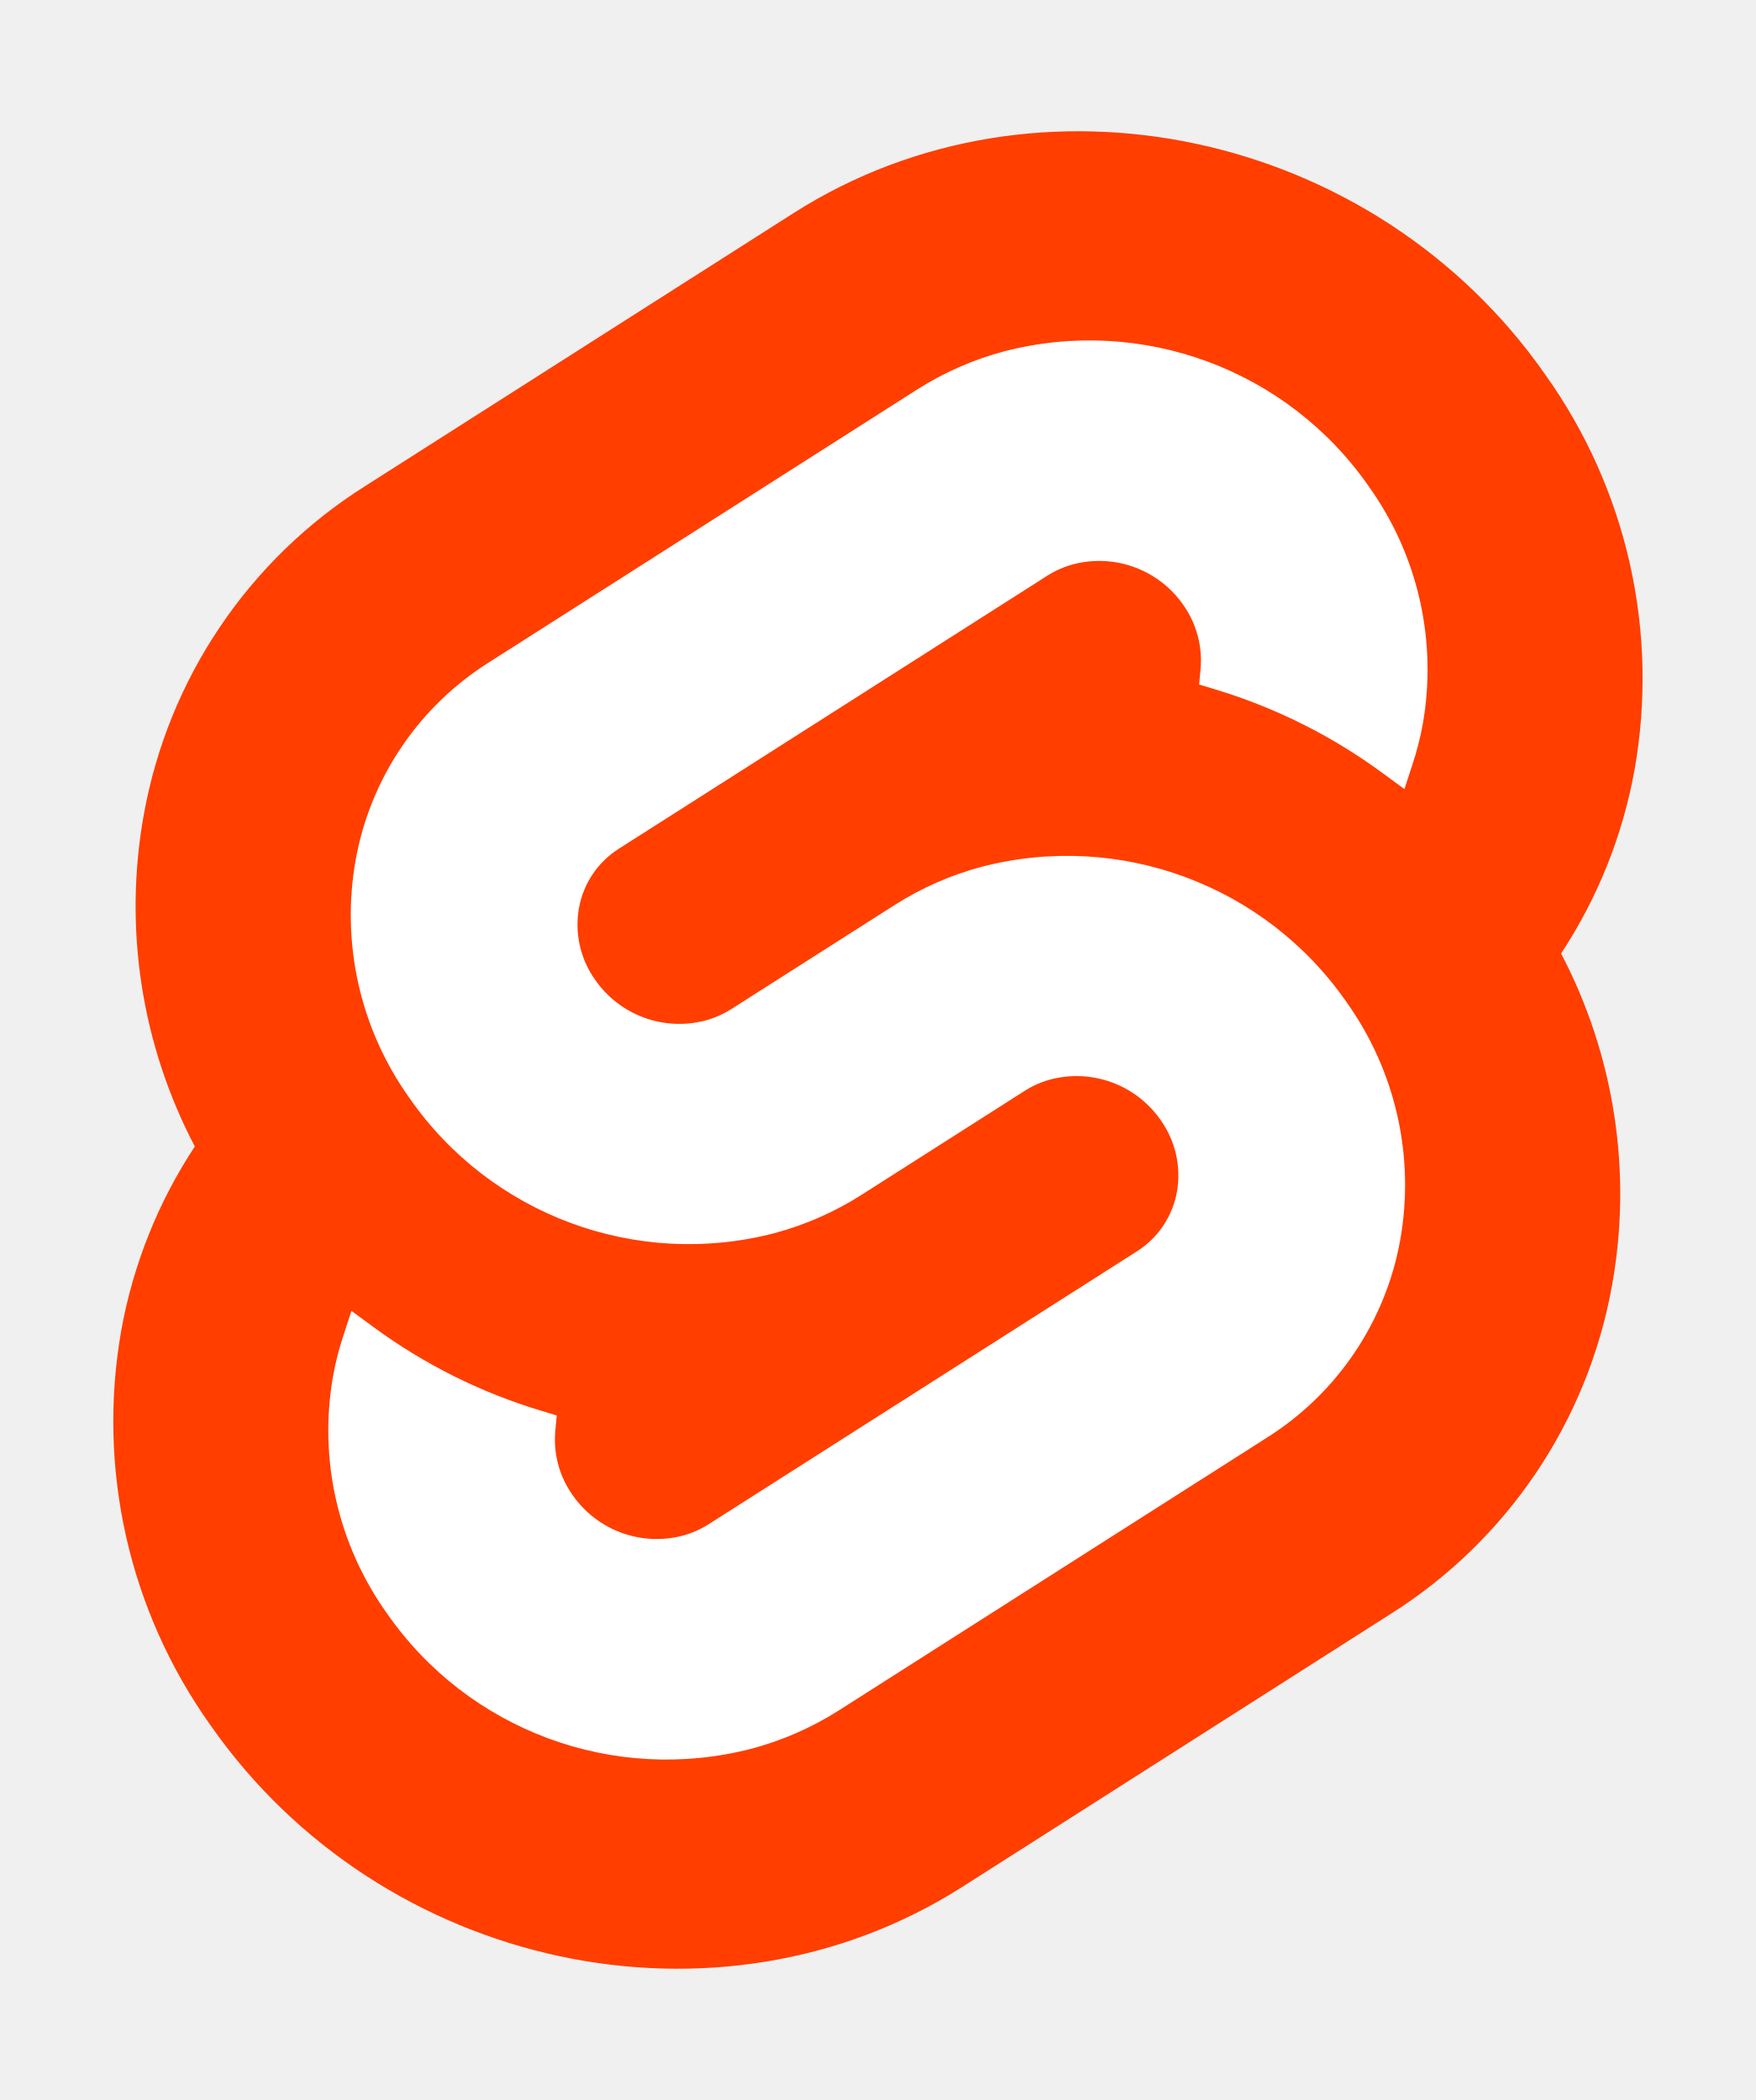
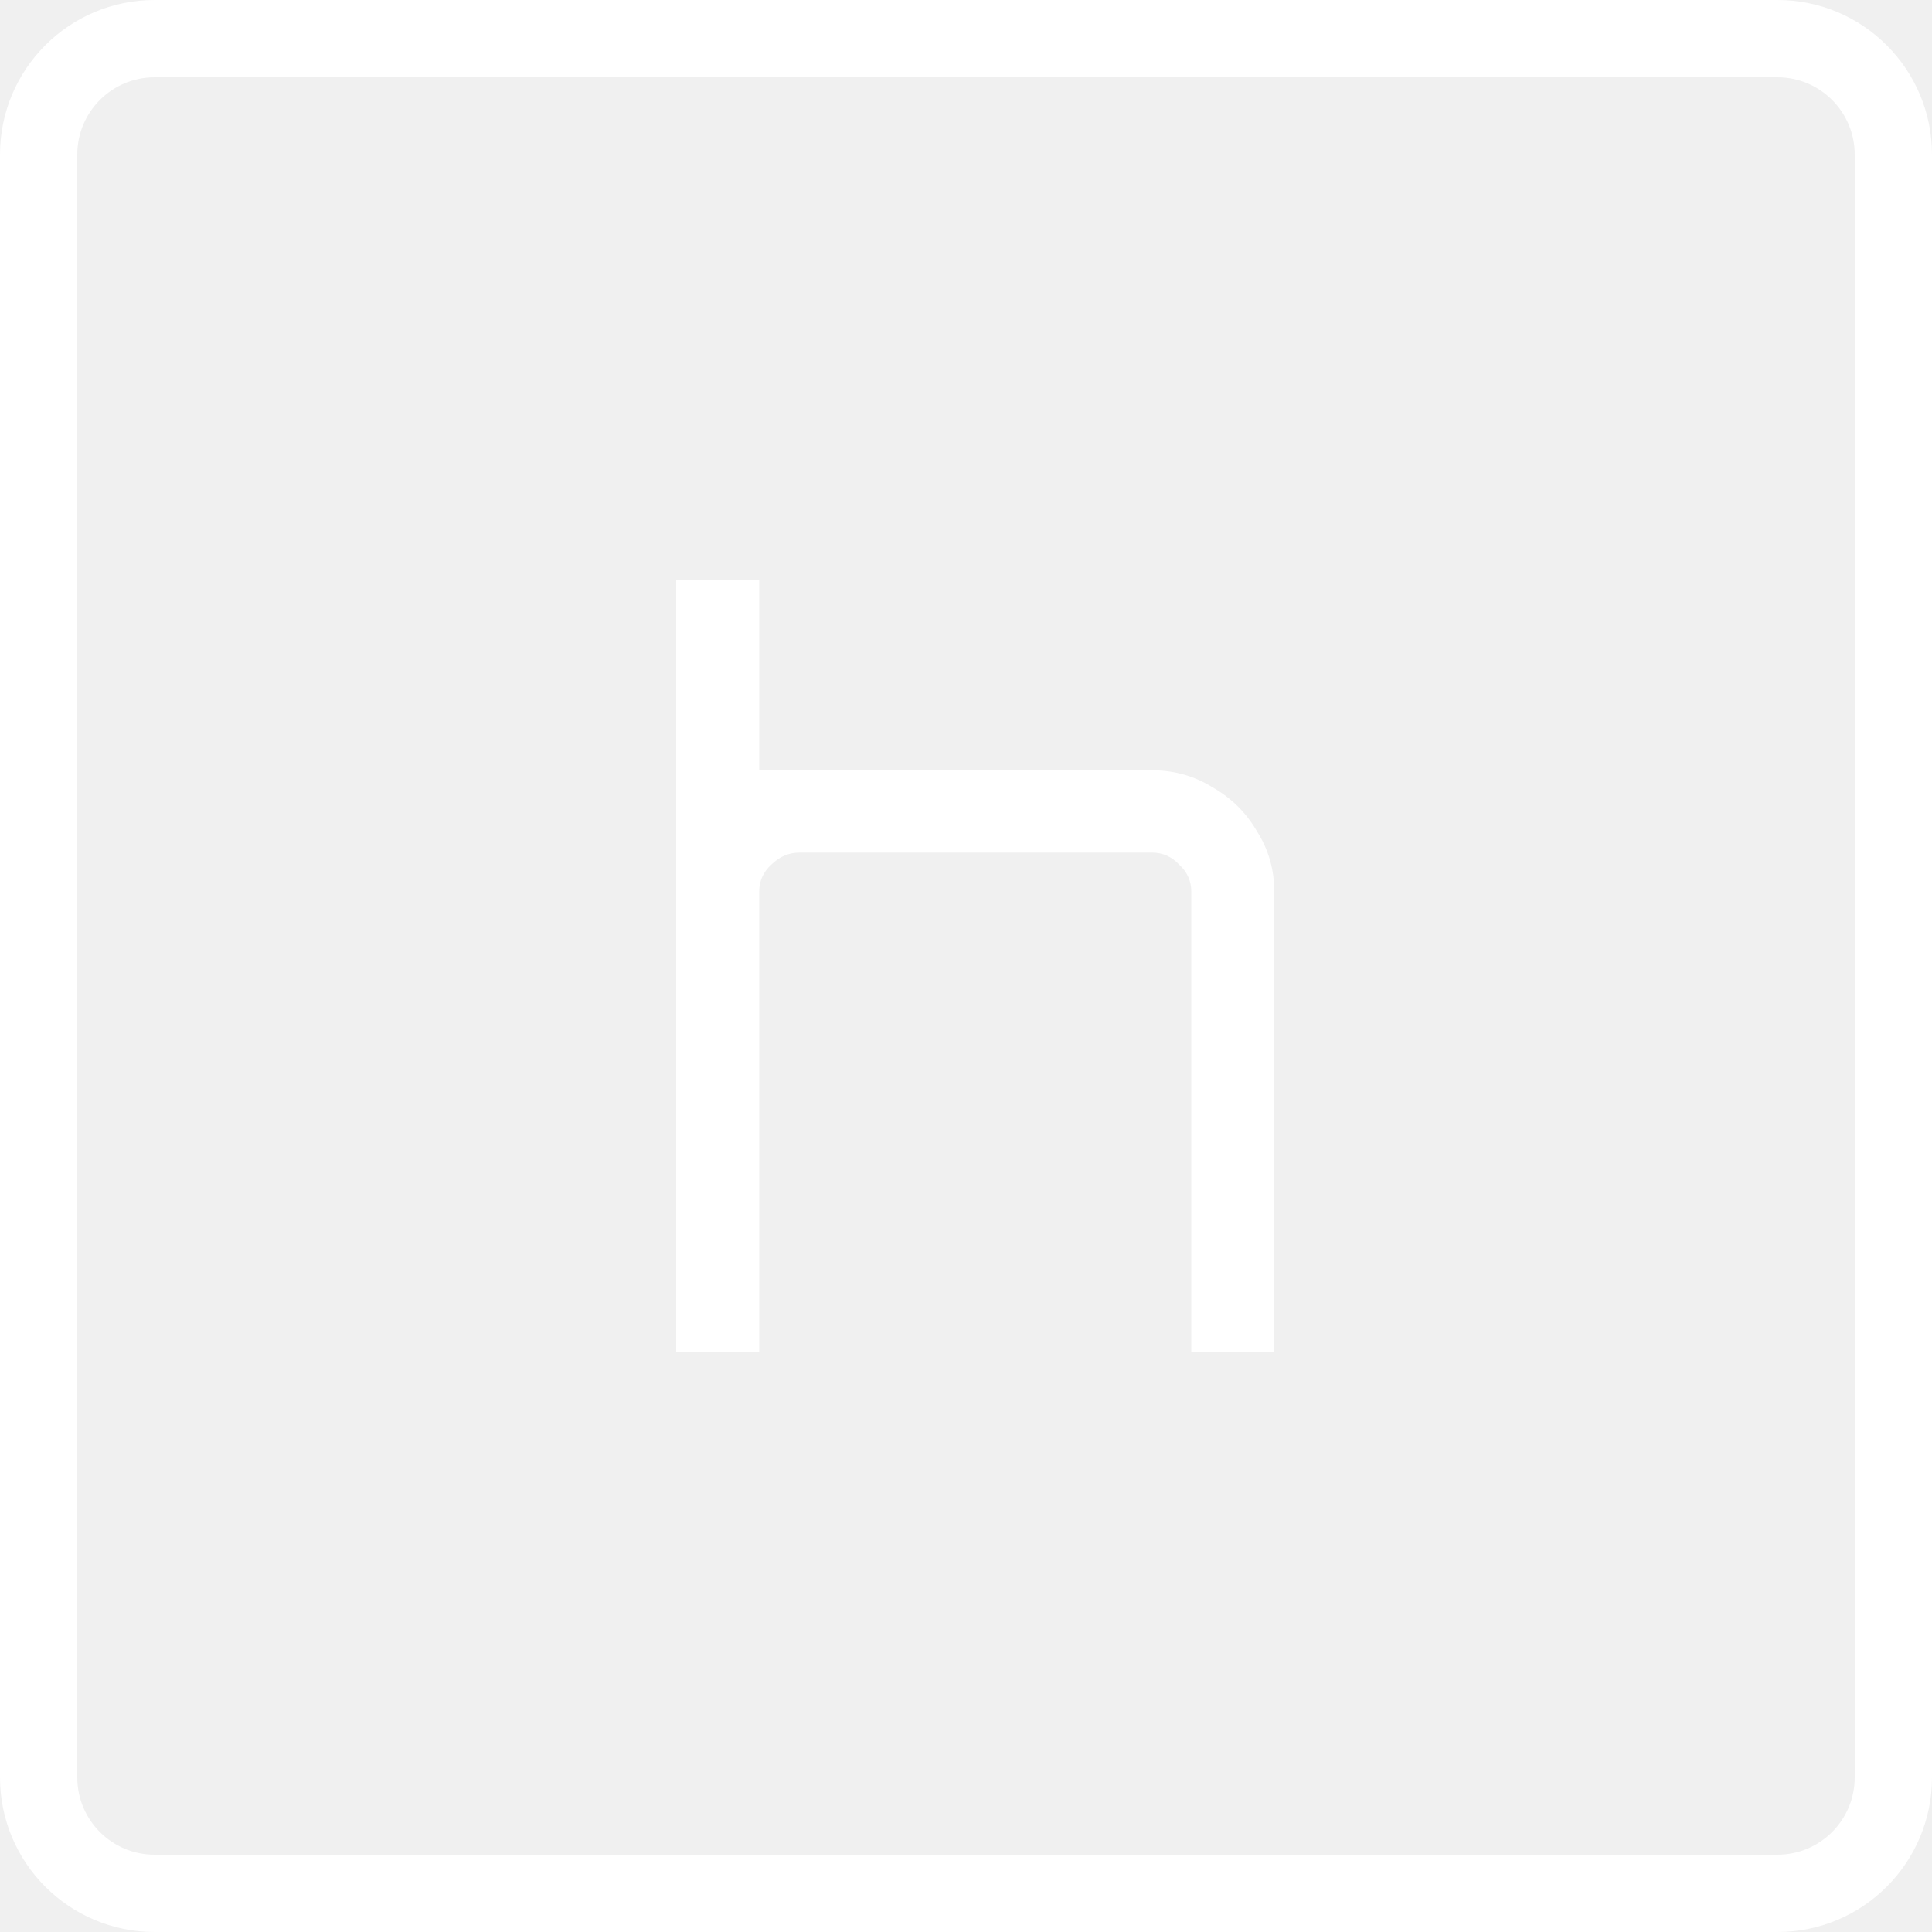
- <svg xmlns="http://www.w3.org/2000/svg" width="107" height="128" viewBox="0 0 107 128">
-   <path d="M94.157 22.819c-10.4-14.885-30.94-19.297-45.792-9.835L22.282 29.608A29.92 29.92 0 0 0 8.764 49.65a31.5 31.5 0 0 0 3.108 20.231 30 30 0 0 0-4.477 11.183 31.9 31.9 0 0 0 5.448 24.116c10.402 14.887 30.942 19.297 45.791 9.835l26.083-16.624A29.92 29.92 0 0 0 98.235 78.35a31.53 31.53 0 0 0-3.105-20.232 30 30 0 0 0 4.474-11.182 31.88 31.88 0 0 0-5.447-24.116" style="fill:#ff3e00" />
-   <path d="M45.817 106.582a20.72 20.72 0 0 1-22.237-8.243 19.17 19.17 0 0 1-3.277-14.503 18 18 0 0 1 .624-2.435l.49-1.498 1.337.981a33.6 33.6 0 0 0 10.203 5.098l.97.294-.09.968a5.85 5.85 0 0 0 1.052 3.878 6.24 6.24 0 0 0 6.695 2.485 5.8 5.8 0 0 0 1.603-.704L69.27 76.28a5.43 5.43 0 0 0 2.45-3.631 5.8 5.8 0 0 0-.987-4.371 6.24 6.24 0 0 0-6.698-2.487 5.7 5.7 0 0 0-1.6.704l-9.953 6.345a19 19 0 0 1-5.296 2.326 20.72 20.72 0 0 1-22.237-8.243 19.17 19.17 0 0 1-3.277-14.502 17.99 17.99 0 0 1 8.13-12.052l26.081-16.623a19 19 0 0 1 5.3-2.329 20.72 20.72 0 0 1 22.237 8.243 19.17 19.17 0 0 1 3.277 14.503 18 18 0 0 1-.624 2.435l-.49 1.498-1.337-.98a33.6 33.6 0 0 0-10.203-5.1l-.97-.294.09-.968a5.86 5.86 0 0 0-1.052-3.878 6.24 6.24 0 0 0-6.696-2.485 5.8 5.8 0 0 0-1.602.704L37.73 51.72a5.42 5.42 0 0 0-2.449 3.63 5.79 5.79 0 0 0 .986 4.372 6.24 6.24 0 0 0 6.698 2.486 5.8 5.8 0 0 0 1.602-.704l9.952-6.342a19 19 0 0 1 5.295-2.328 20.72 20.72 0 0 1 22.237 8.242 19.17 19.17 0 0 1 3.277 14.503 18 18 0 0 1-8.13 12.053l-26.081 16.622a19 19 0 0 1-5.3 2.328" style="fill:#fff" />
+ <svg xmlns="http://www.w3.org/2000/svg" width="100" height="100" viewBox="0 0 100 100" fill="none">
+   <path d="M35 70V30H39.295V39.87H59.619C60.772 39.87 61.819 40.164 62.762 40.753C63.74 41.307 64.508 42.069 65.067 43.039C65.661 43.974 65.957 45.013 65.957 46.156V70H61.662V46.156C61.662 45.602 61.453 45.134 61.034 44.753C60.65 44.338 60.178 44.13 59.619 44.13H41.391C40.832 44.13 40.343 44.338 39.924 44.753C39.505 45.134 39.295 45.602 39.295 46.156V70H35Z" fill="white" />
+   <rect x="2" y="2" width="96" height="96" rx="6" stroke="white" stroke-width="4" />
</svg>
